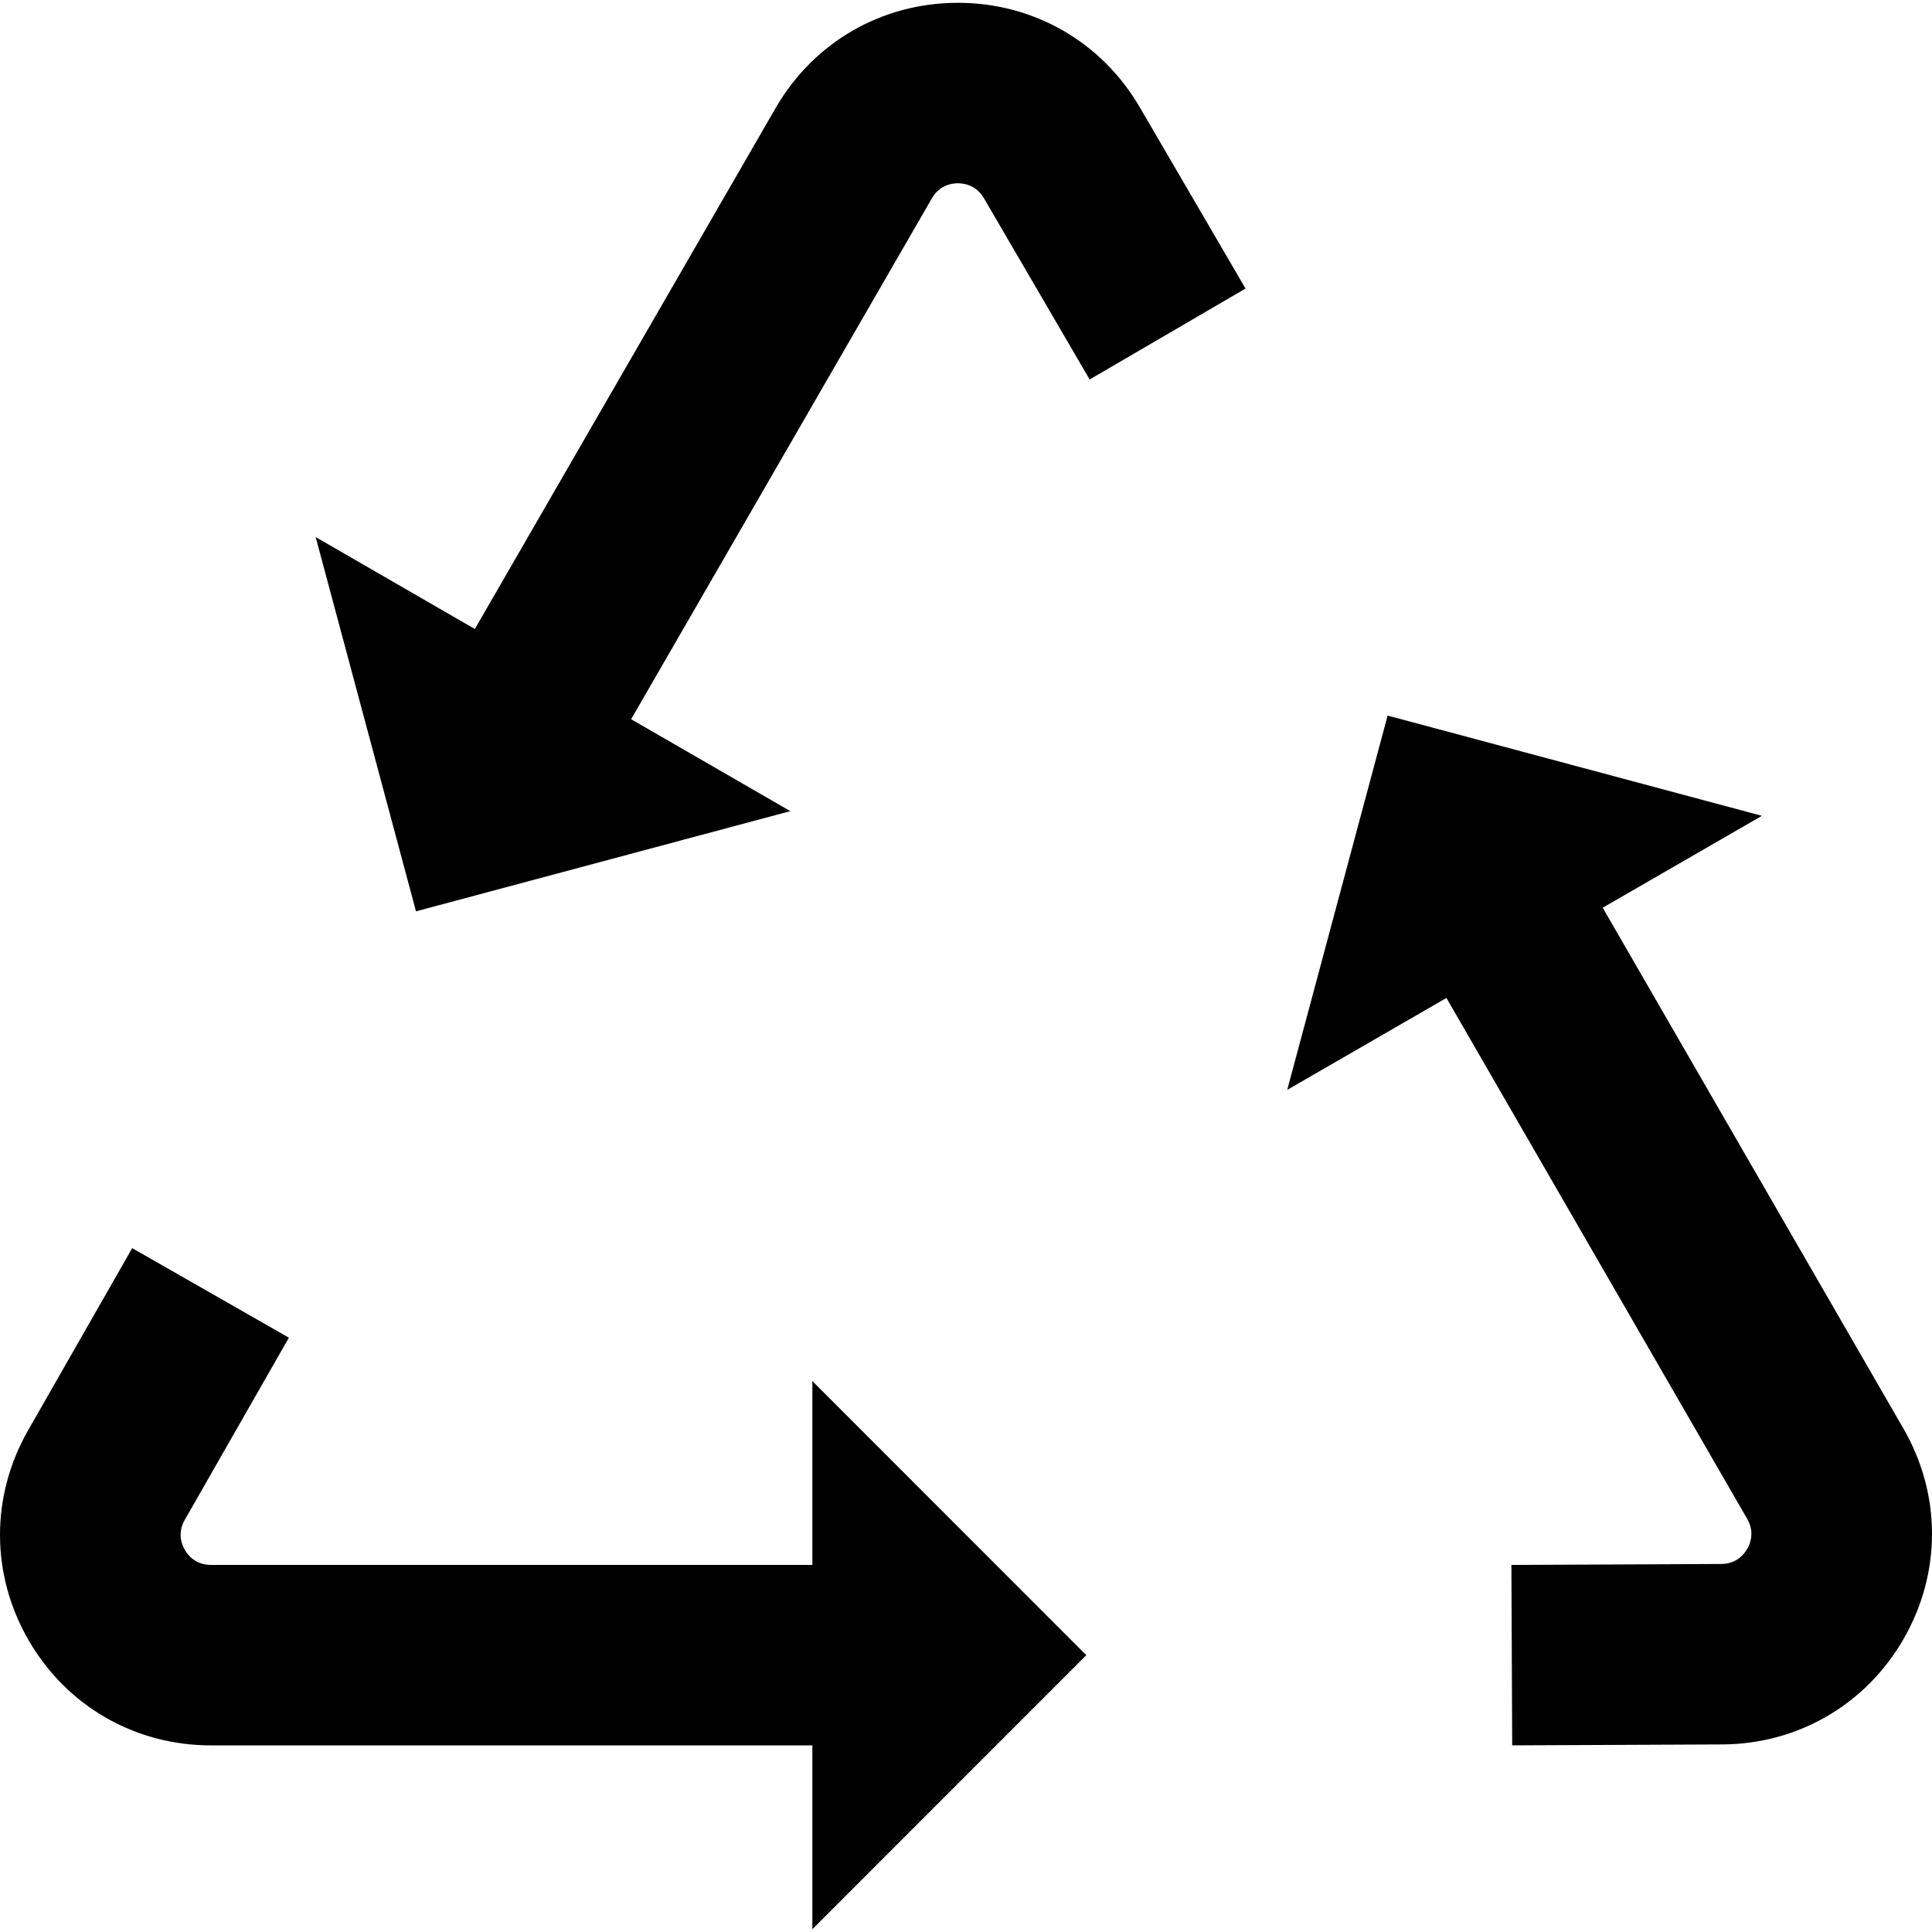
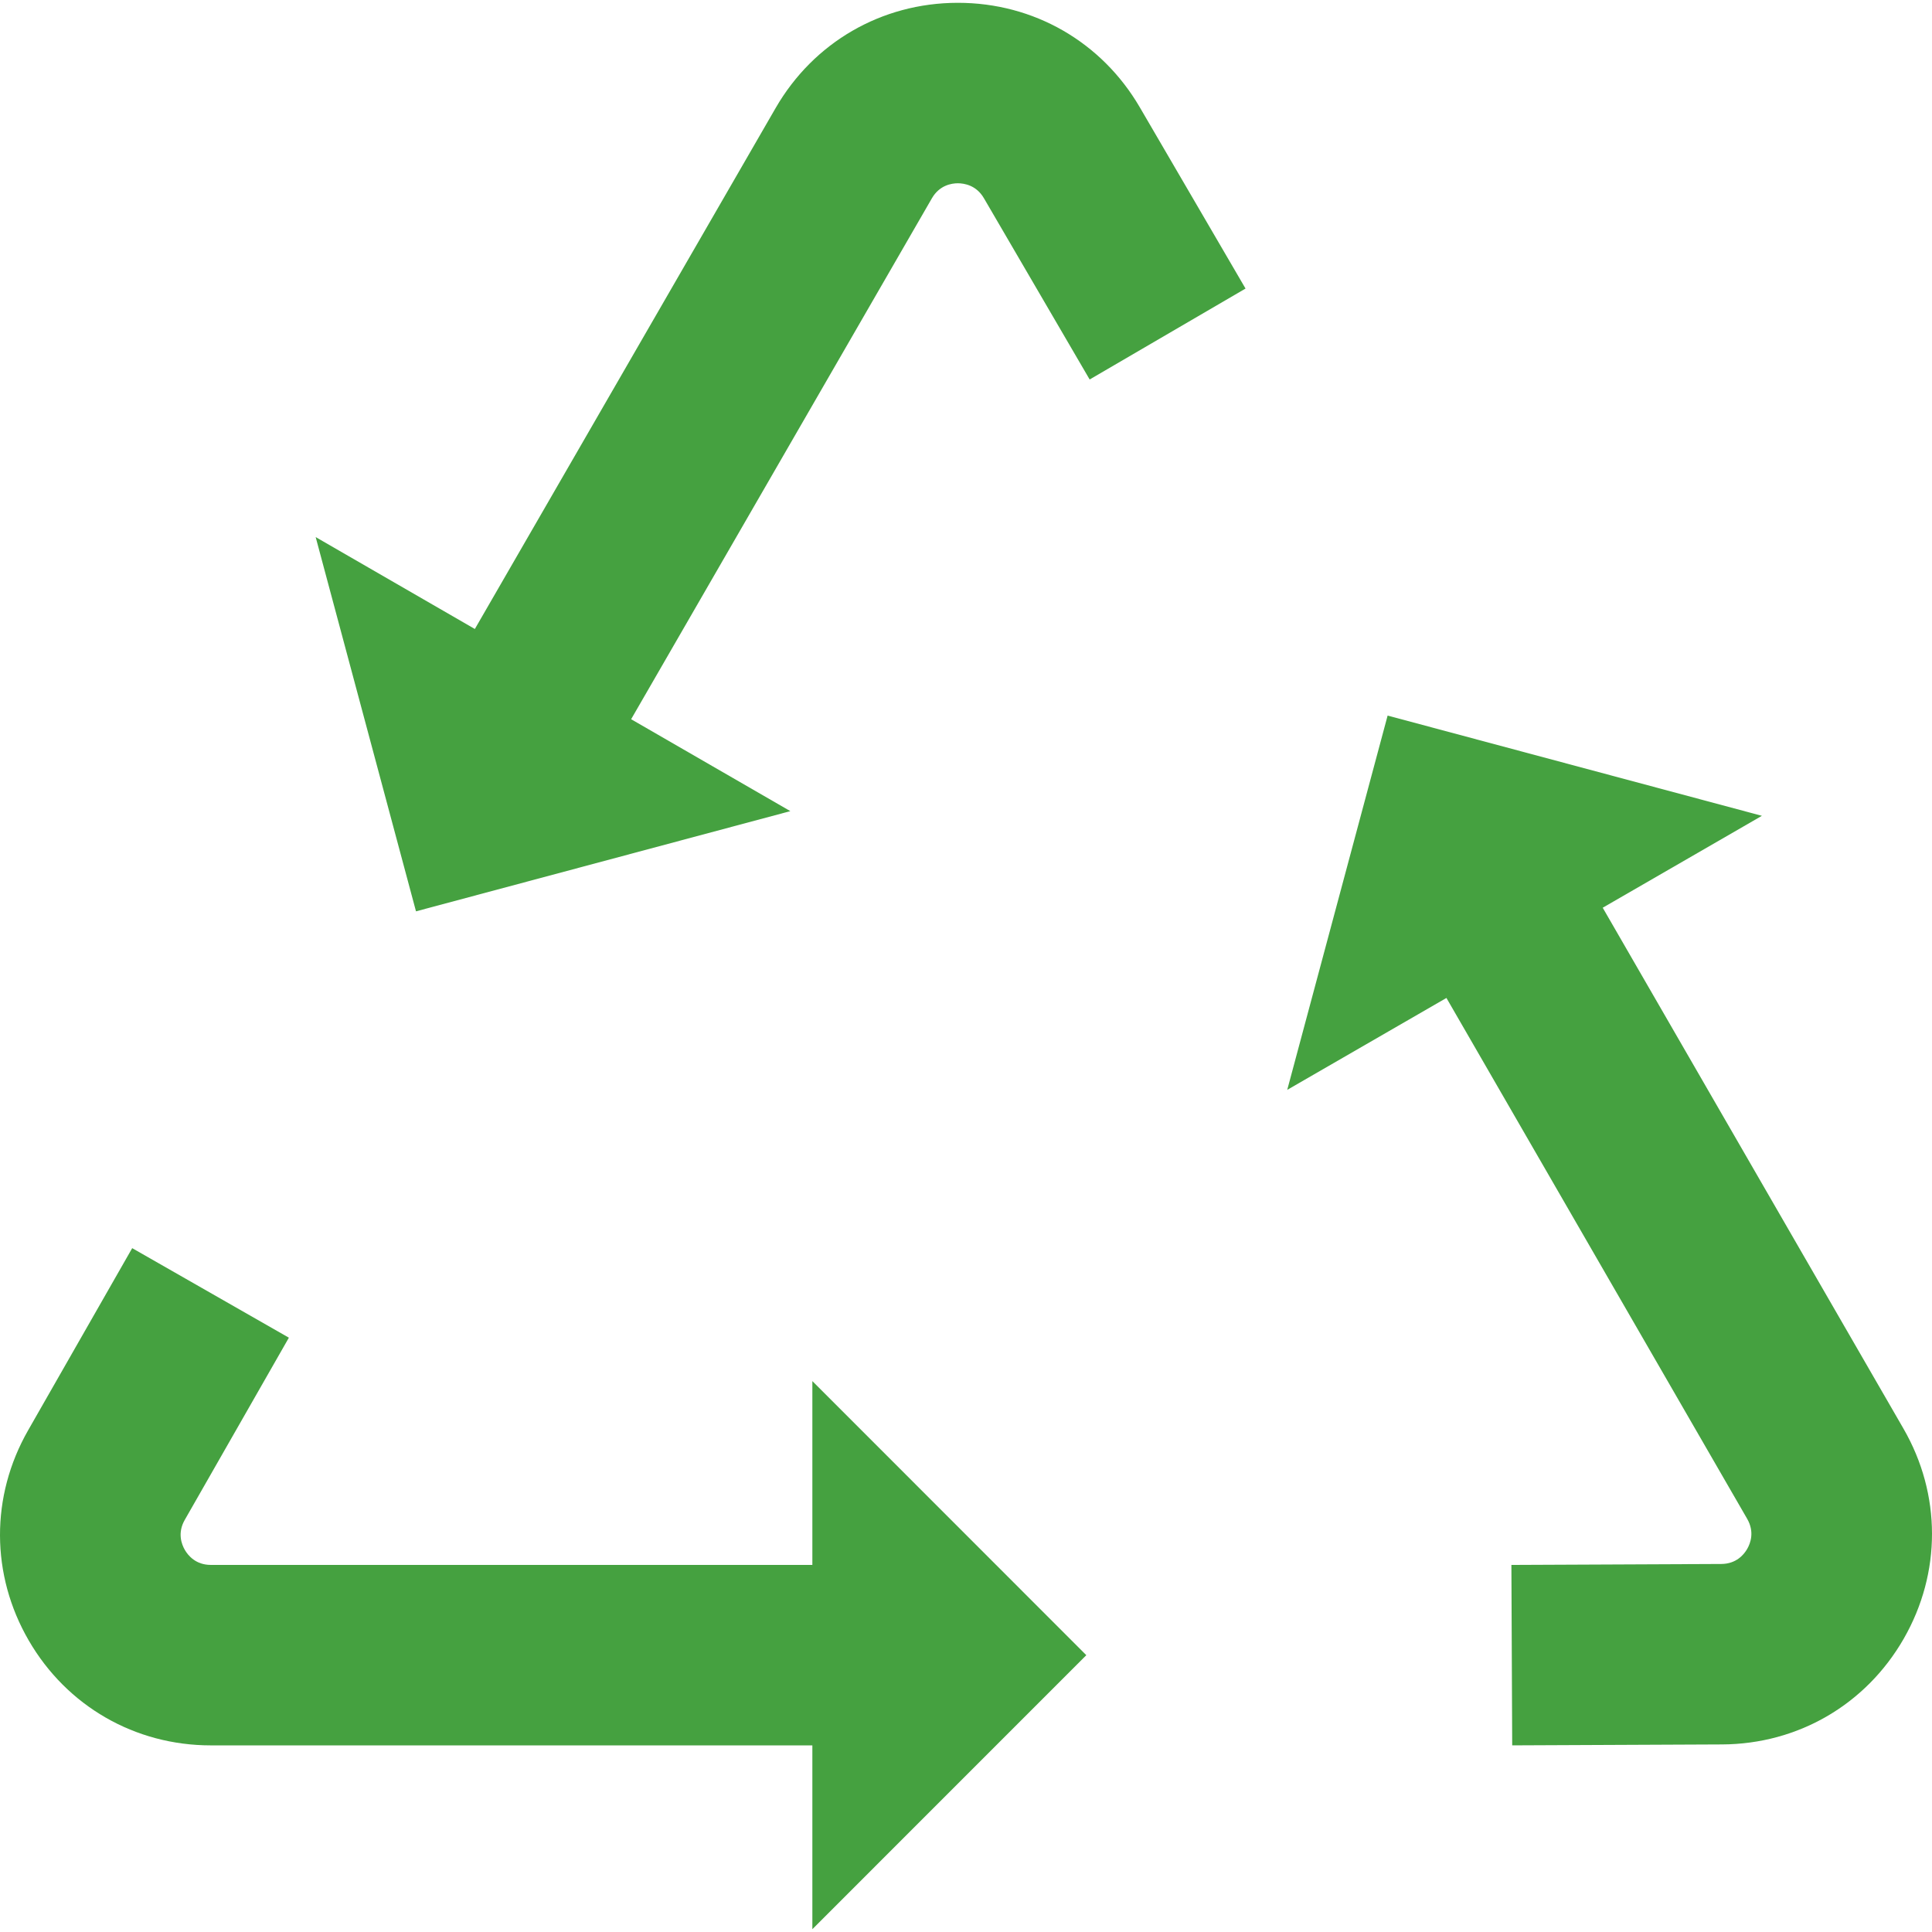
- <svg xmlns="http://www.w3.org/2000/svg" fill="#000000" height="40px" width="40px" version="1.1" id="Layer_1" viewBox="0 0 512 512" xml:space="preserve">
+ <svg xmlns="http://www.w3.org/2000/svg" fill="#45a140" height="40px" width="40px" version="1.1" id="Layer_1" viewBox="0 0 512 512" xml:space="preserve">
  <g>
    <g>
      <path d="M287.883,438.638l-72.599-72.634v48.715H55.881c-3.995,0-6.034-2.488-6.895-3.971c-0.859-1.483-2.009-4.487-0.027-7.955    l27.597-48.292l-41.522-23.728L7.438,379.068c-9.982,17.468-9.912,38.284,0.185,55.686c10.099,17.401,28.138,27.79,48.257,27.79    h159.404v48.711L287.883,438.638z" />
    </g>
  </g>
  <g>
    <g>
      <path d="M504.44,378.604l-79.703-138.047l42.185-24.357l-99.188-26.564l-26.604,99.189l42.19-24.358l79.703,138.046    c1.996,3.459,0.862,6.471,0.008,7.956c-0.853,1.486-2.882,3.982-6.875,4l-55.62,0.247l0.212,47.823l55.62-0.247    c20.119-0.089,38.112-10.559,48.133-28.004C514.521,416.843,514.499,396.029,504.44,378.604z" />
    </g>
  </g>
  <g>
    <g>
      <path d="M302.054,28.427c-10.115-17.341-28.12-27.682-48.187-27.682c-0.043,0-0.089,0-0.132,0    c-20.118,0.045-38.134,10.473-48.192,27.897L125.841,166.69l-42.185-24.357l26.588,99.181l99.202-26.555l-42.19-24.358    l79.703-138.047c1.997-3.458,5.17-3.98,6.883-3.985c1.695,0.011,4.889,0.505,6.903,3.953l28.025,48.045l41.31-24.095    L302.054,28.427z" />
    </g>
  </g>
</svg>
